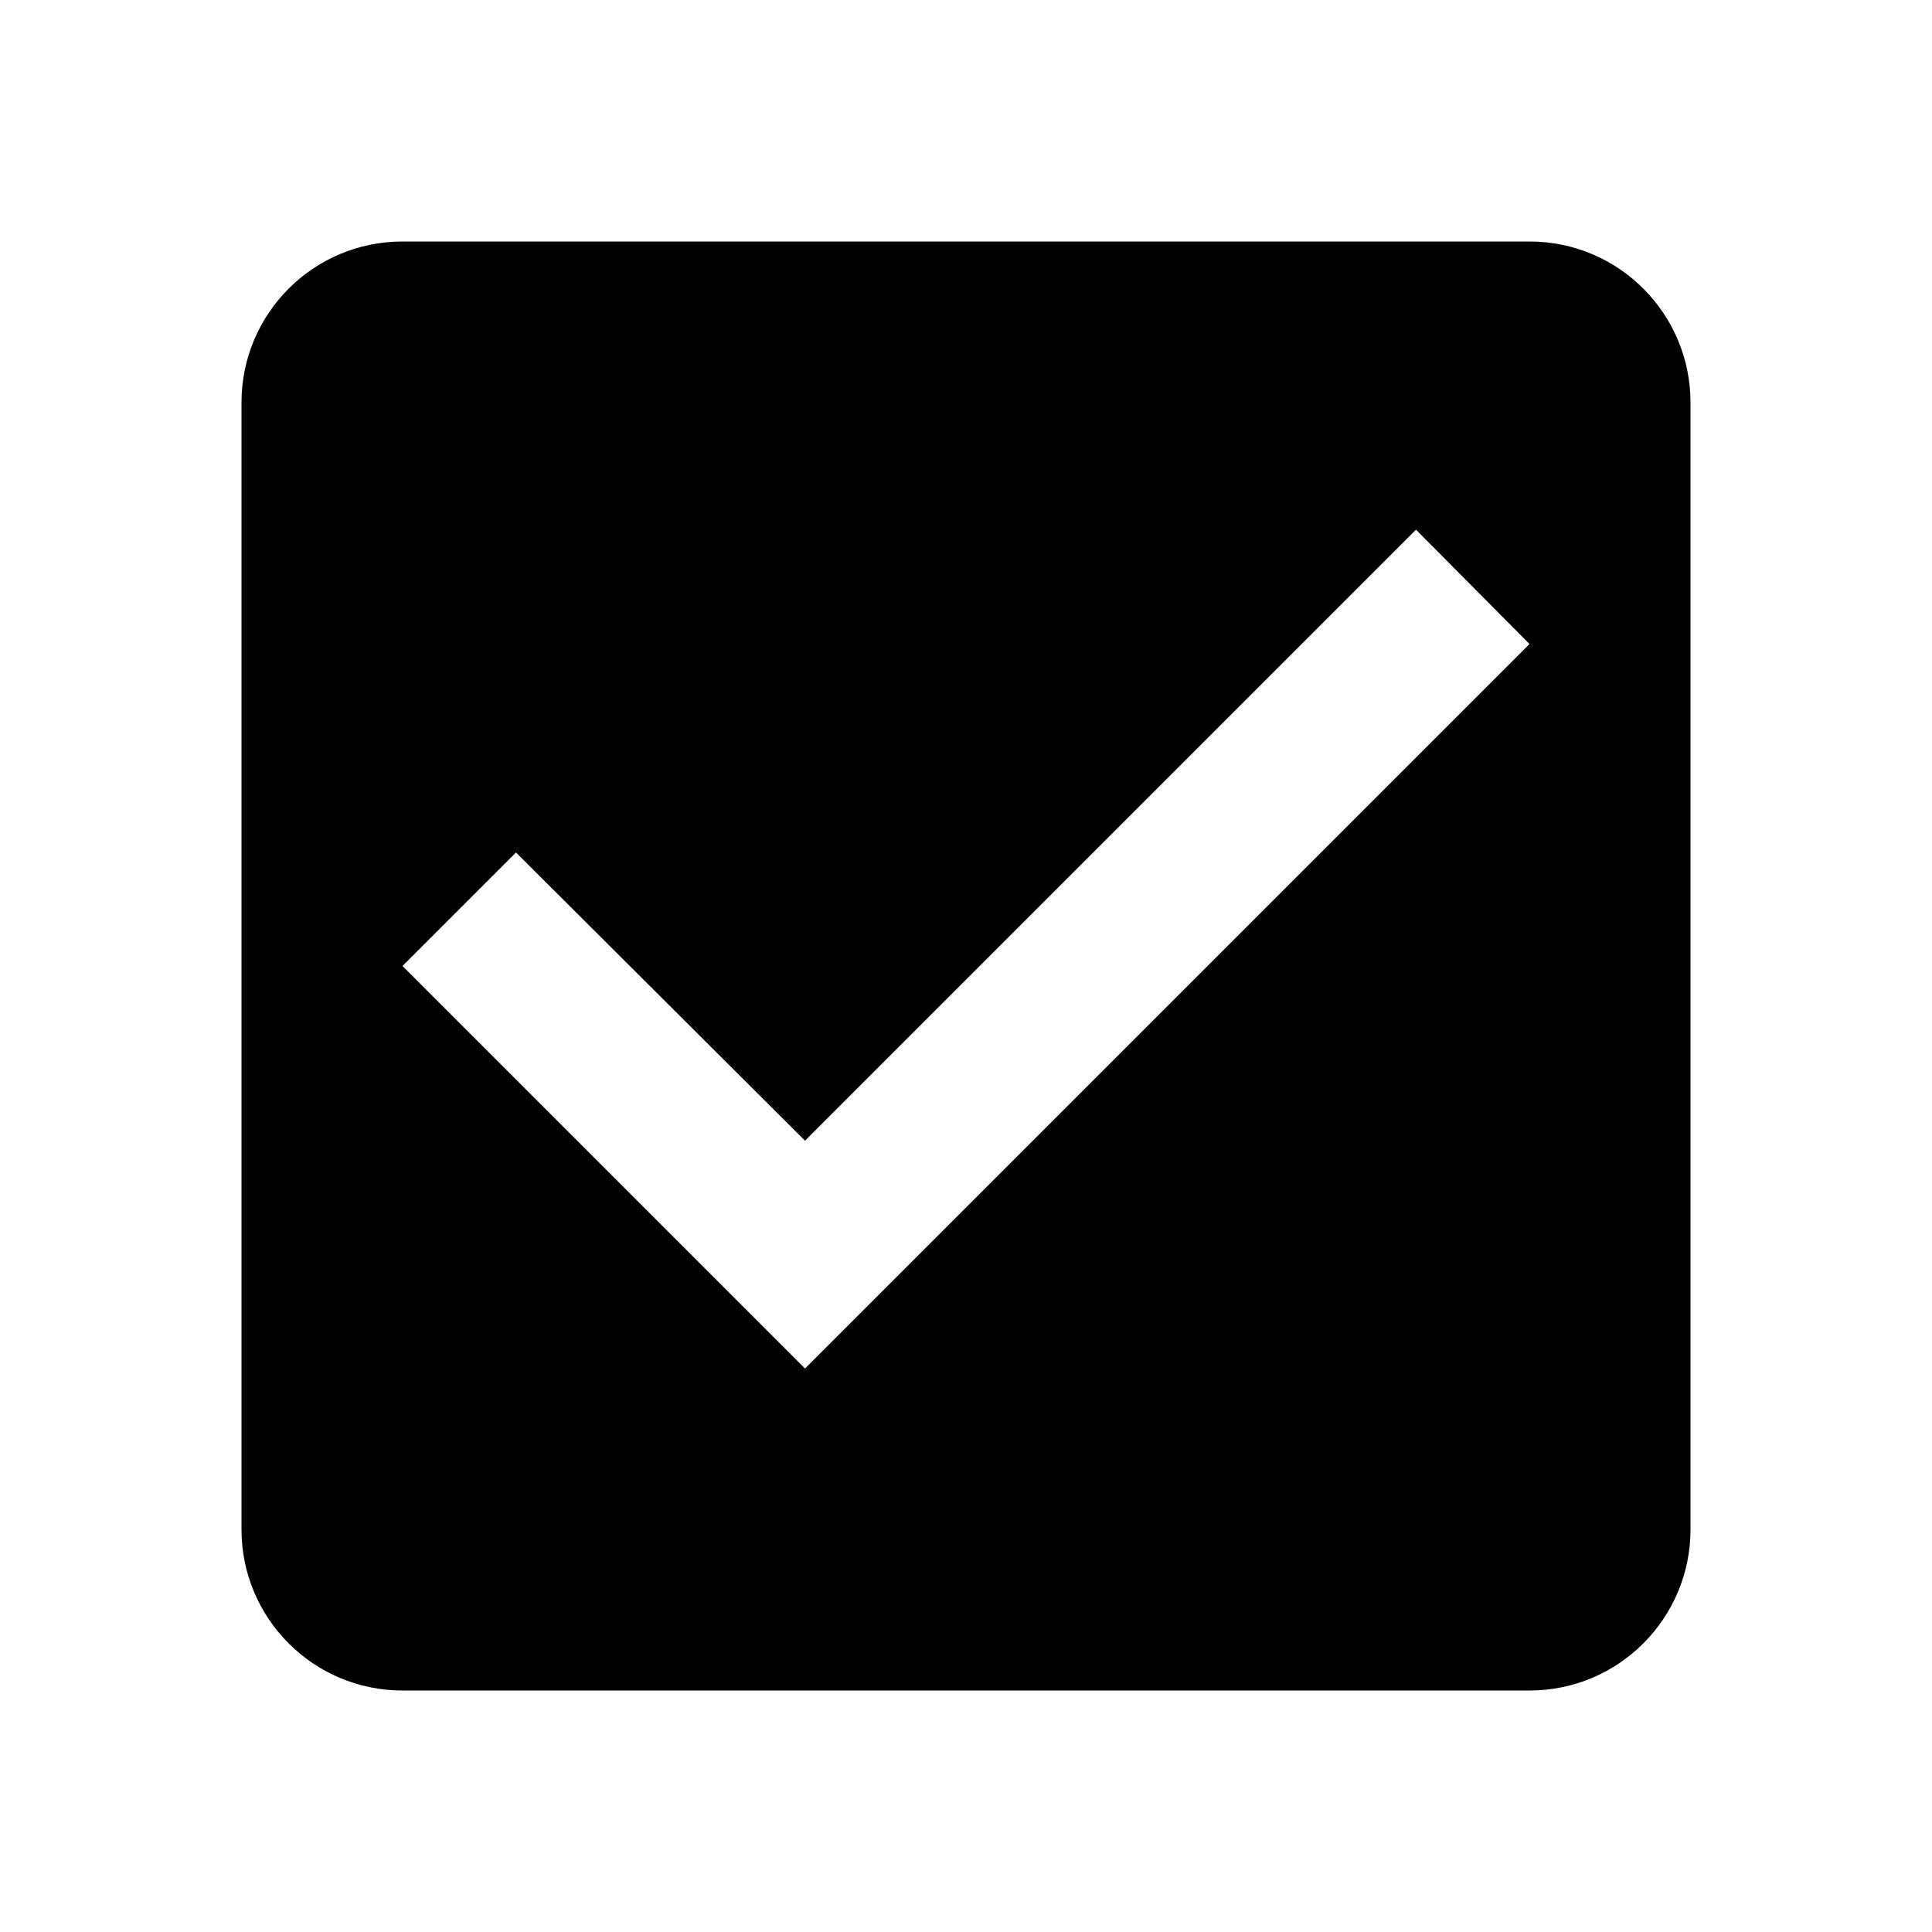
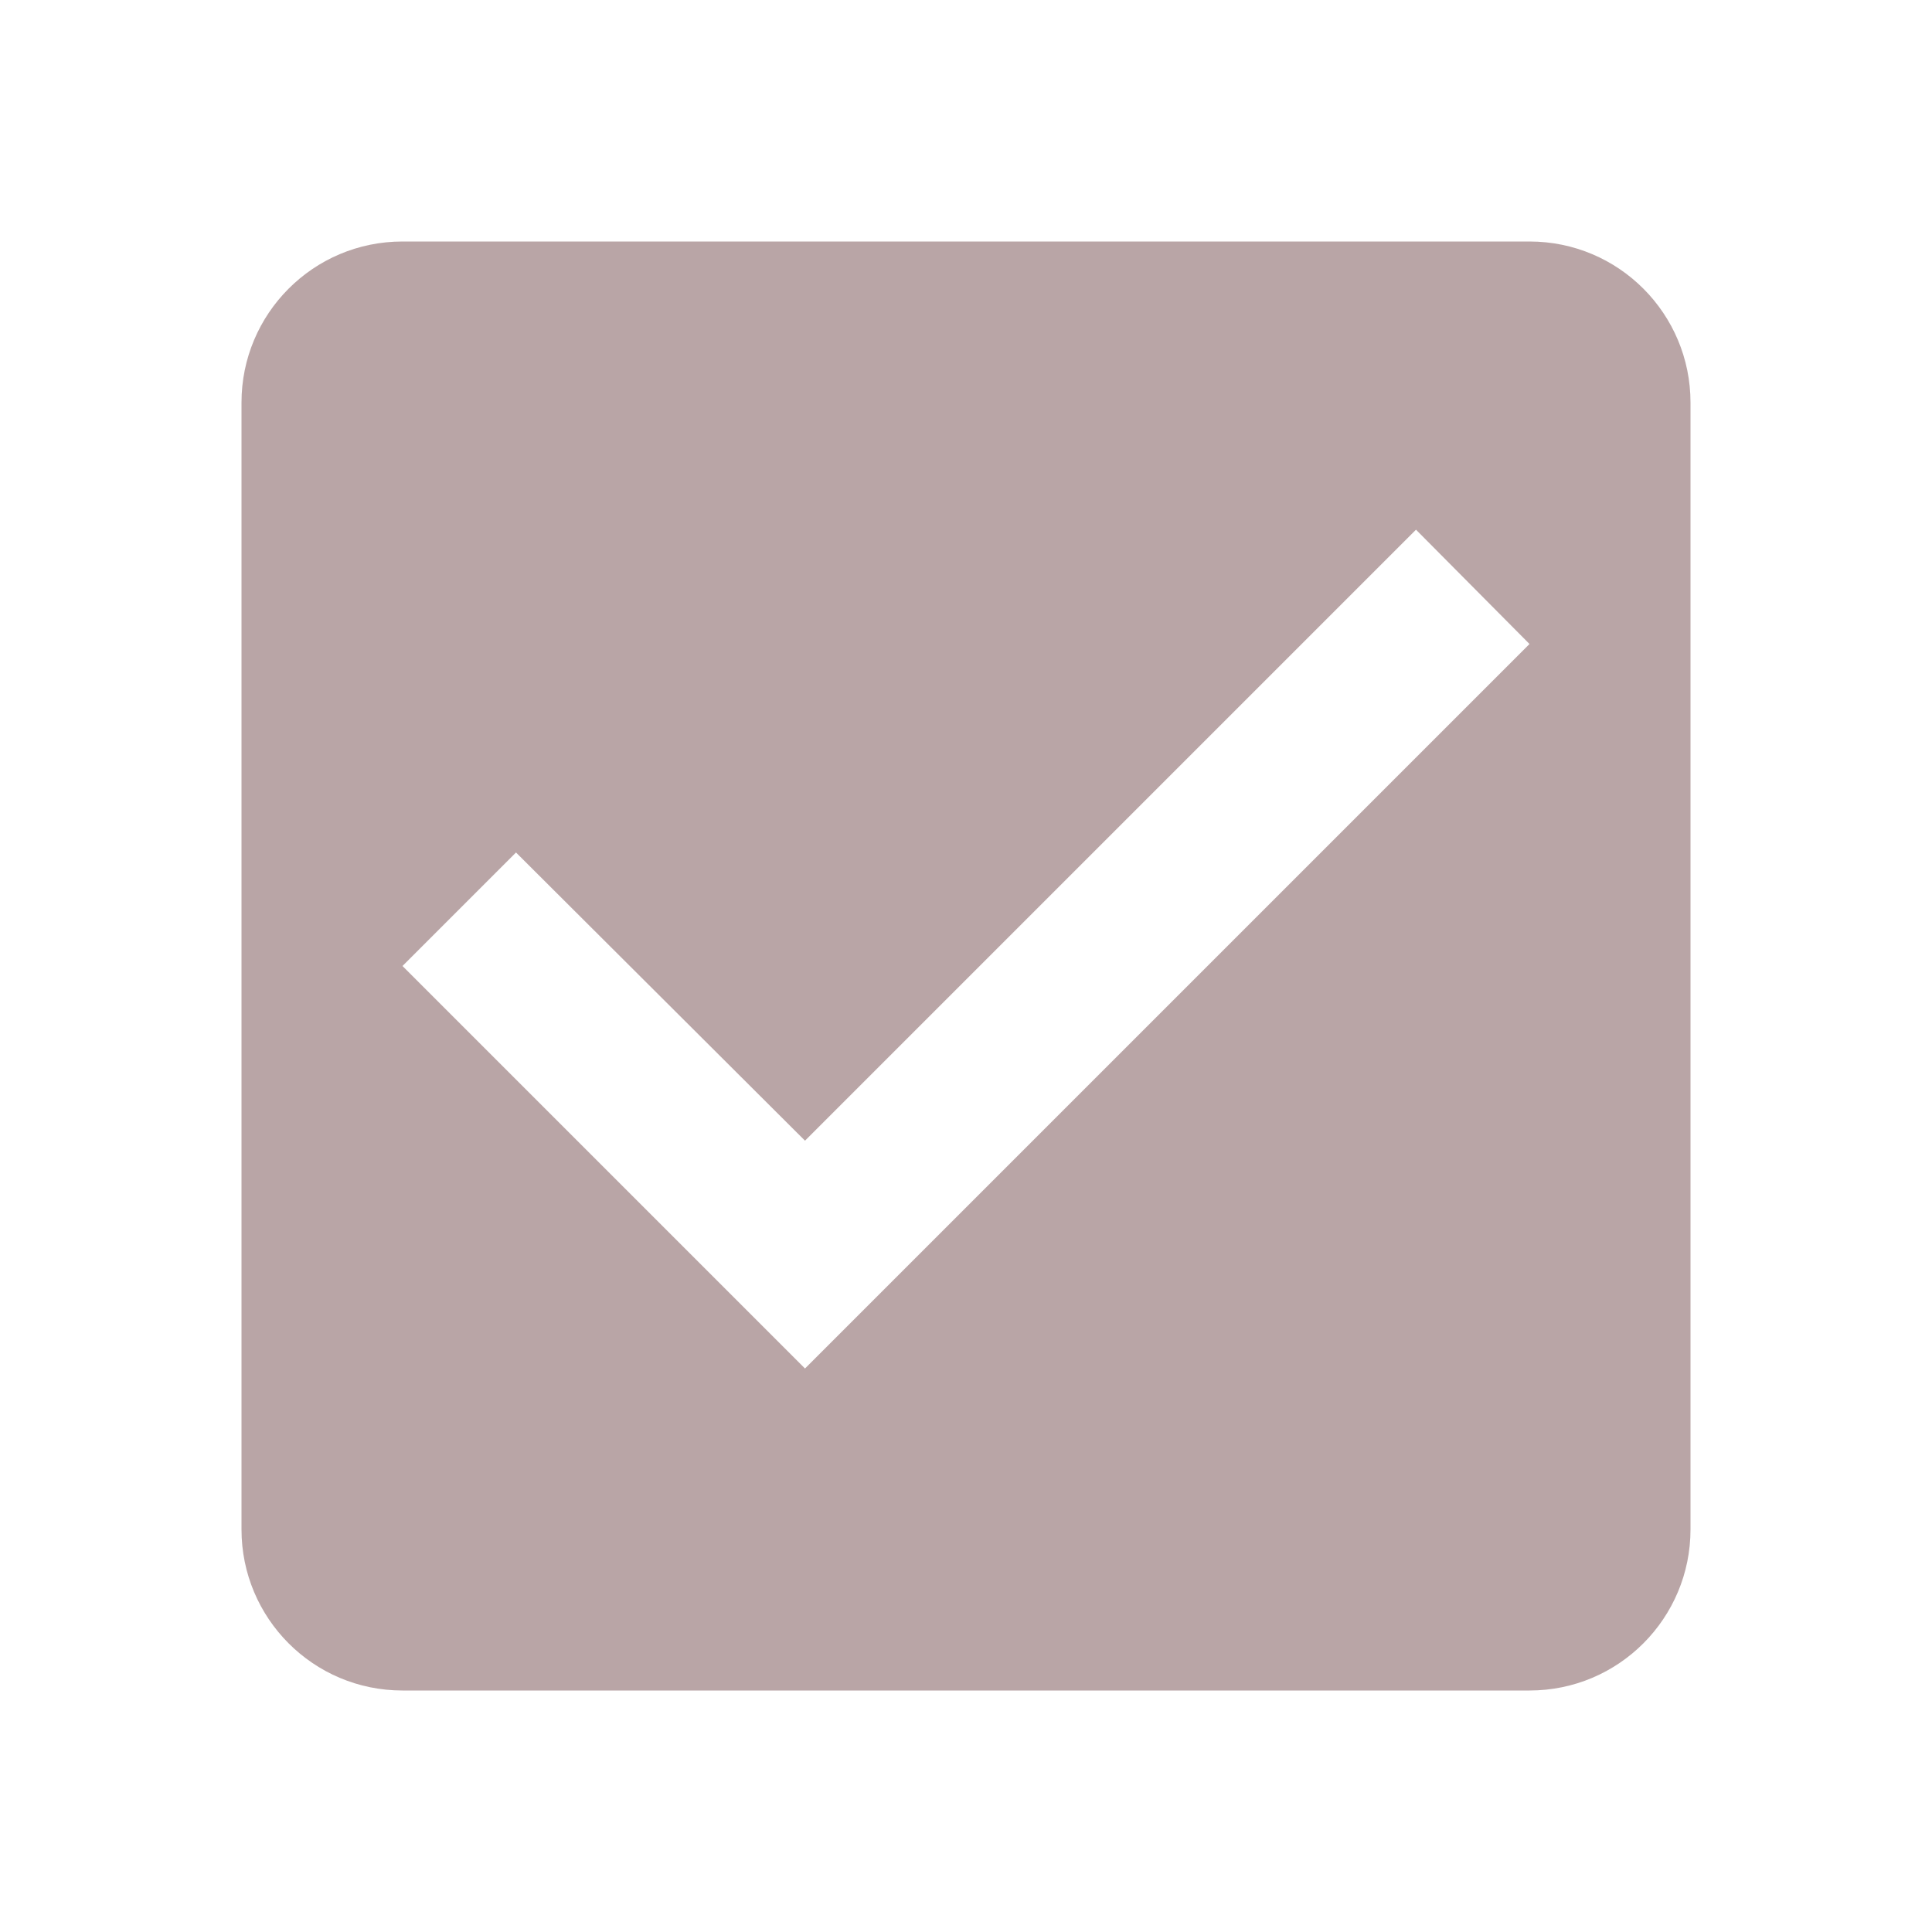
<svg xmlns="http://www.w3.org/2000/svg" width="24" height="24" viewBox="0 0 24 24">
  <path d="M0 0h24v24H0z" fill="none" />
-   <path d="M19 3H5c-1.11 0-2 .9-2 2v14c0 1.1.89 2 2 2h14c1.11 0 2-.9 2-2V5c0-1.1-.89-2-2-2zm-9 14l-5-5 1.41-1.41L10 14.17l7.59-7.59L19 8l-9 9z" />
+   <path d="M19 3H5c-1.11 0-2 .9-2 2v14c0 1.1.89 2 2 2h14c1.11 0 2-.9 2-2V5c0-1.1-.89-2-2-2zm-9 14l-5-5 1.41-1.41L10 14.17l7.59-7.59L19 8l-9 9z" fill="#b9a5a6" />
</svg>
